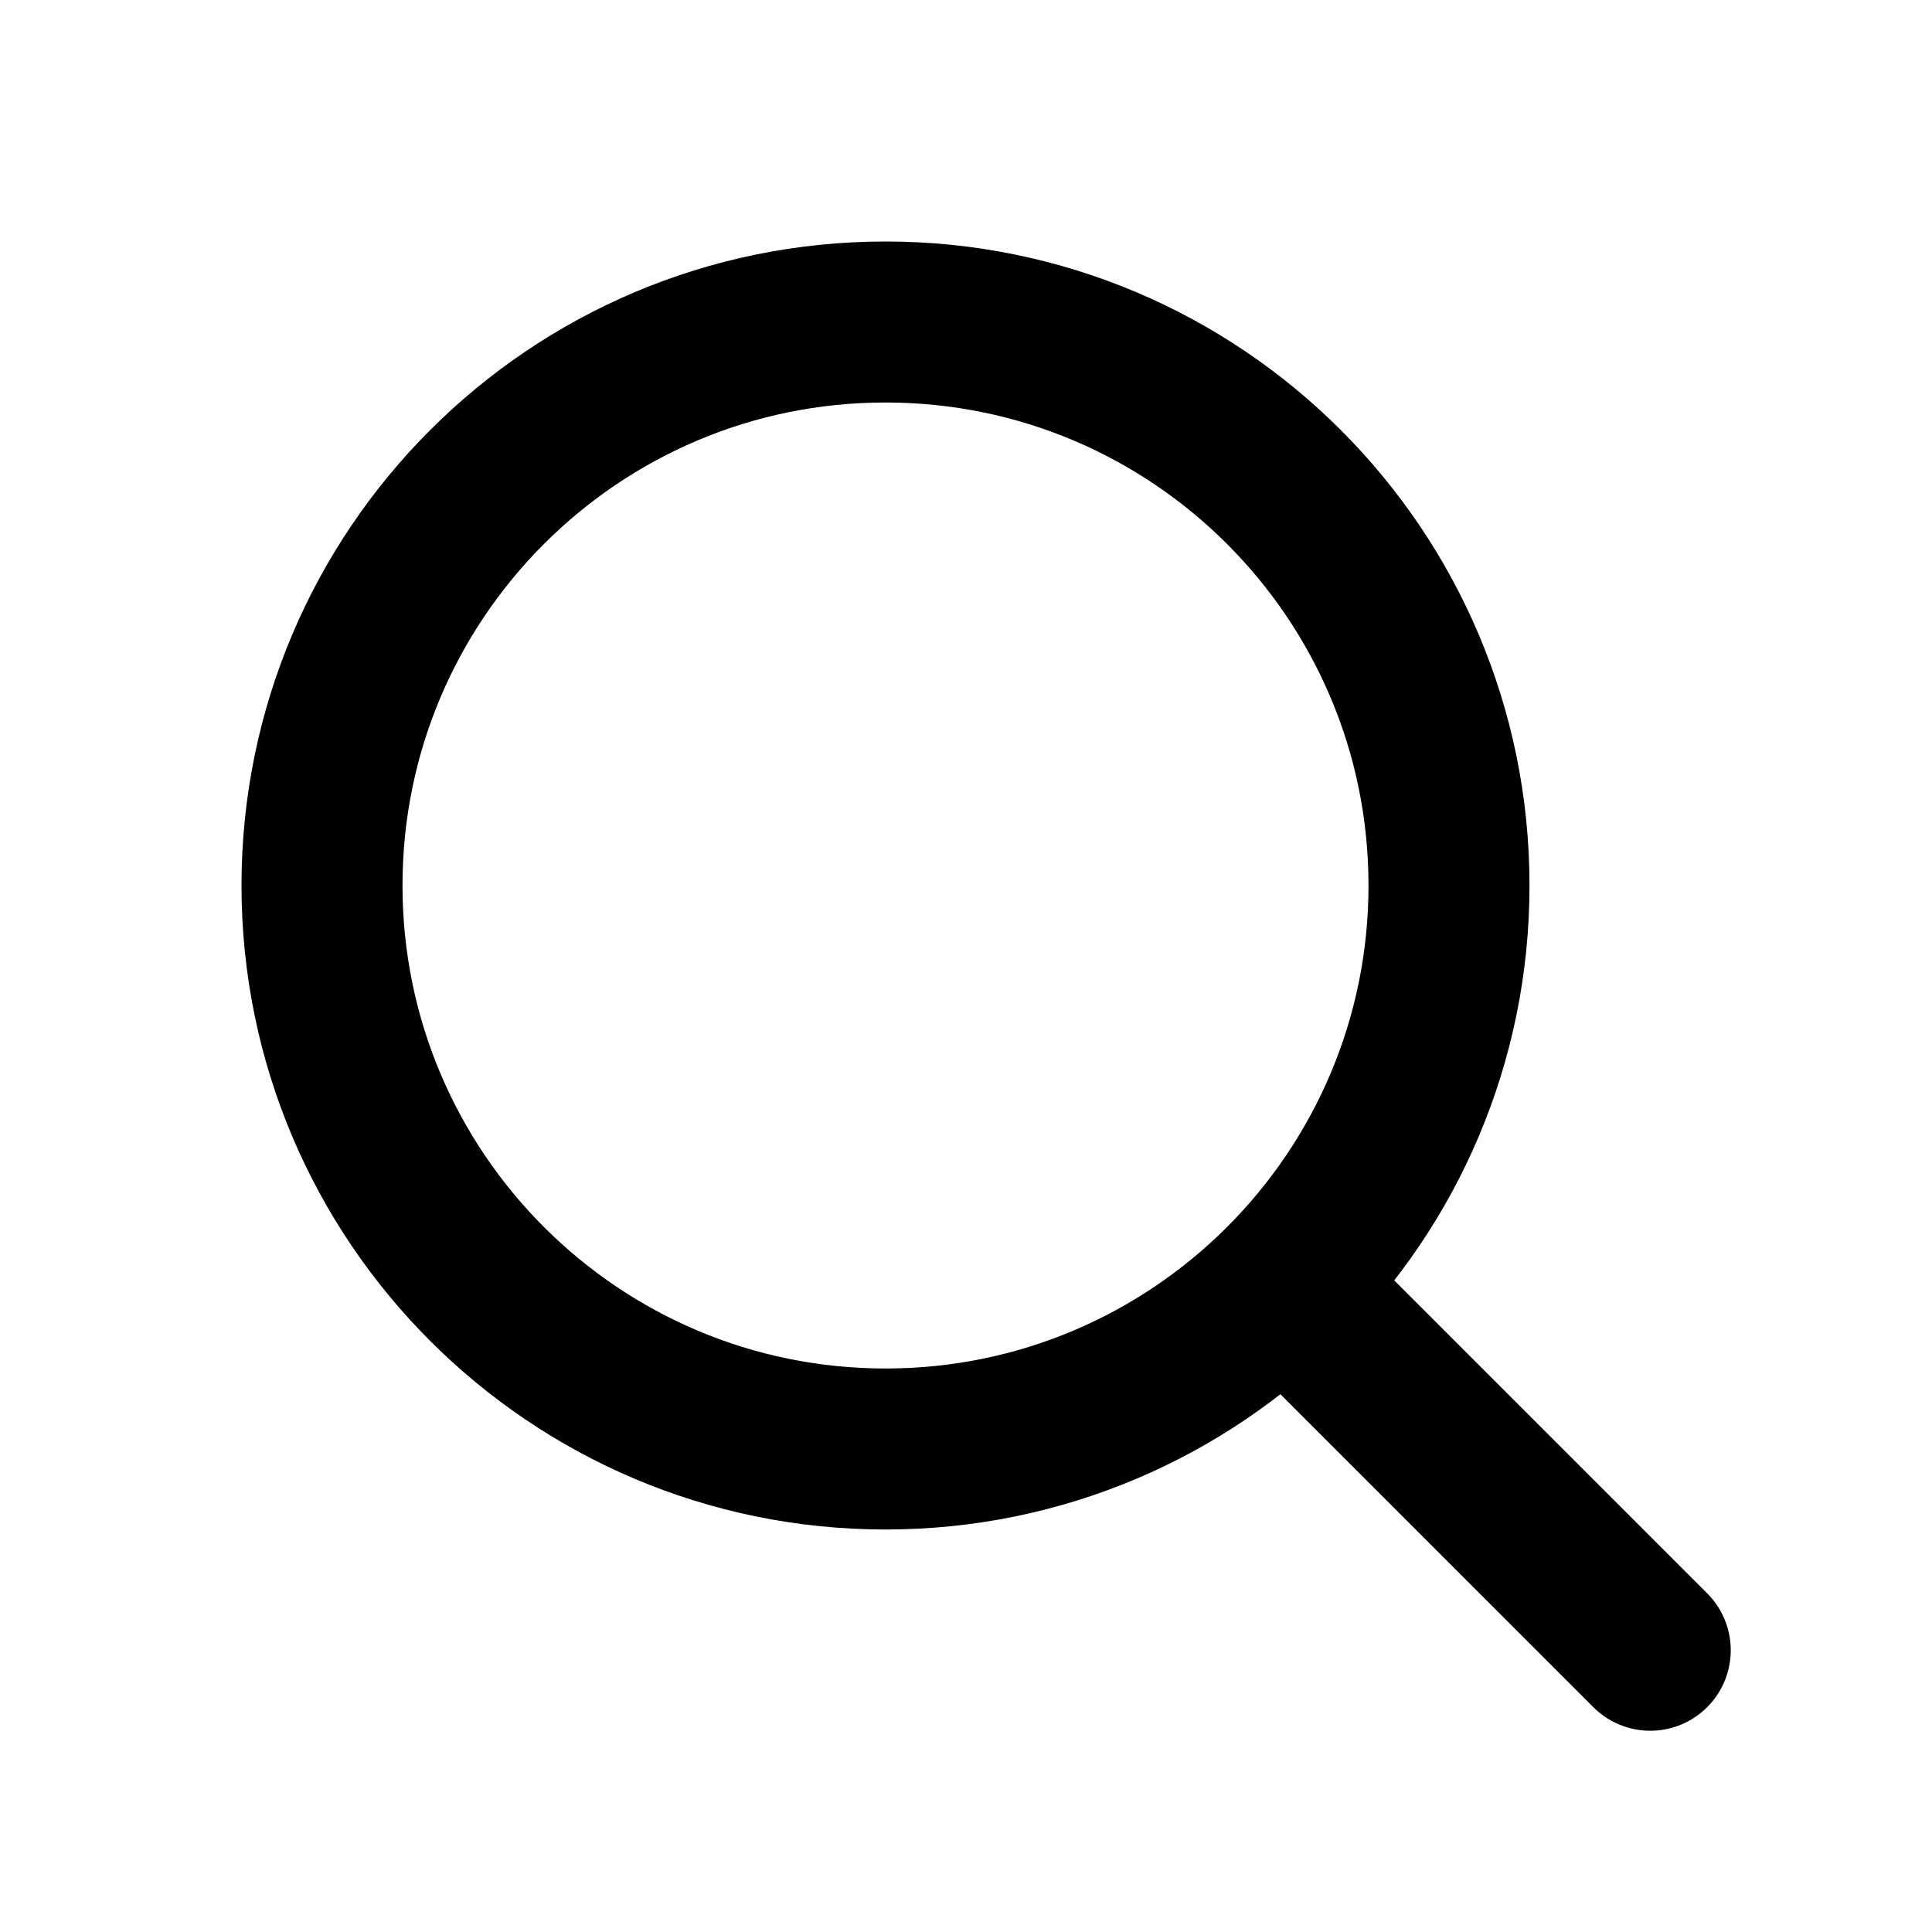
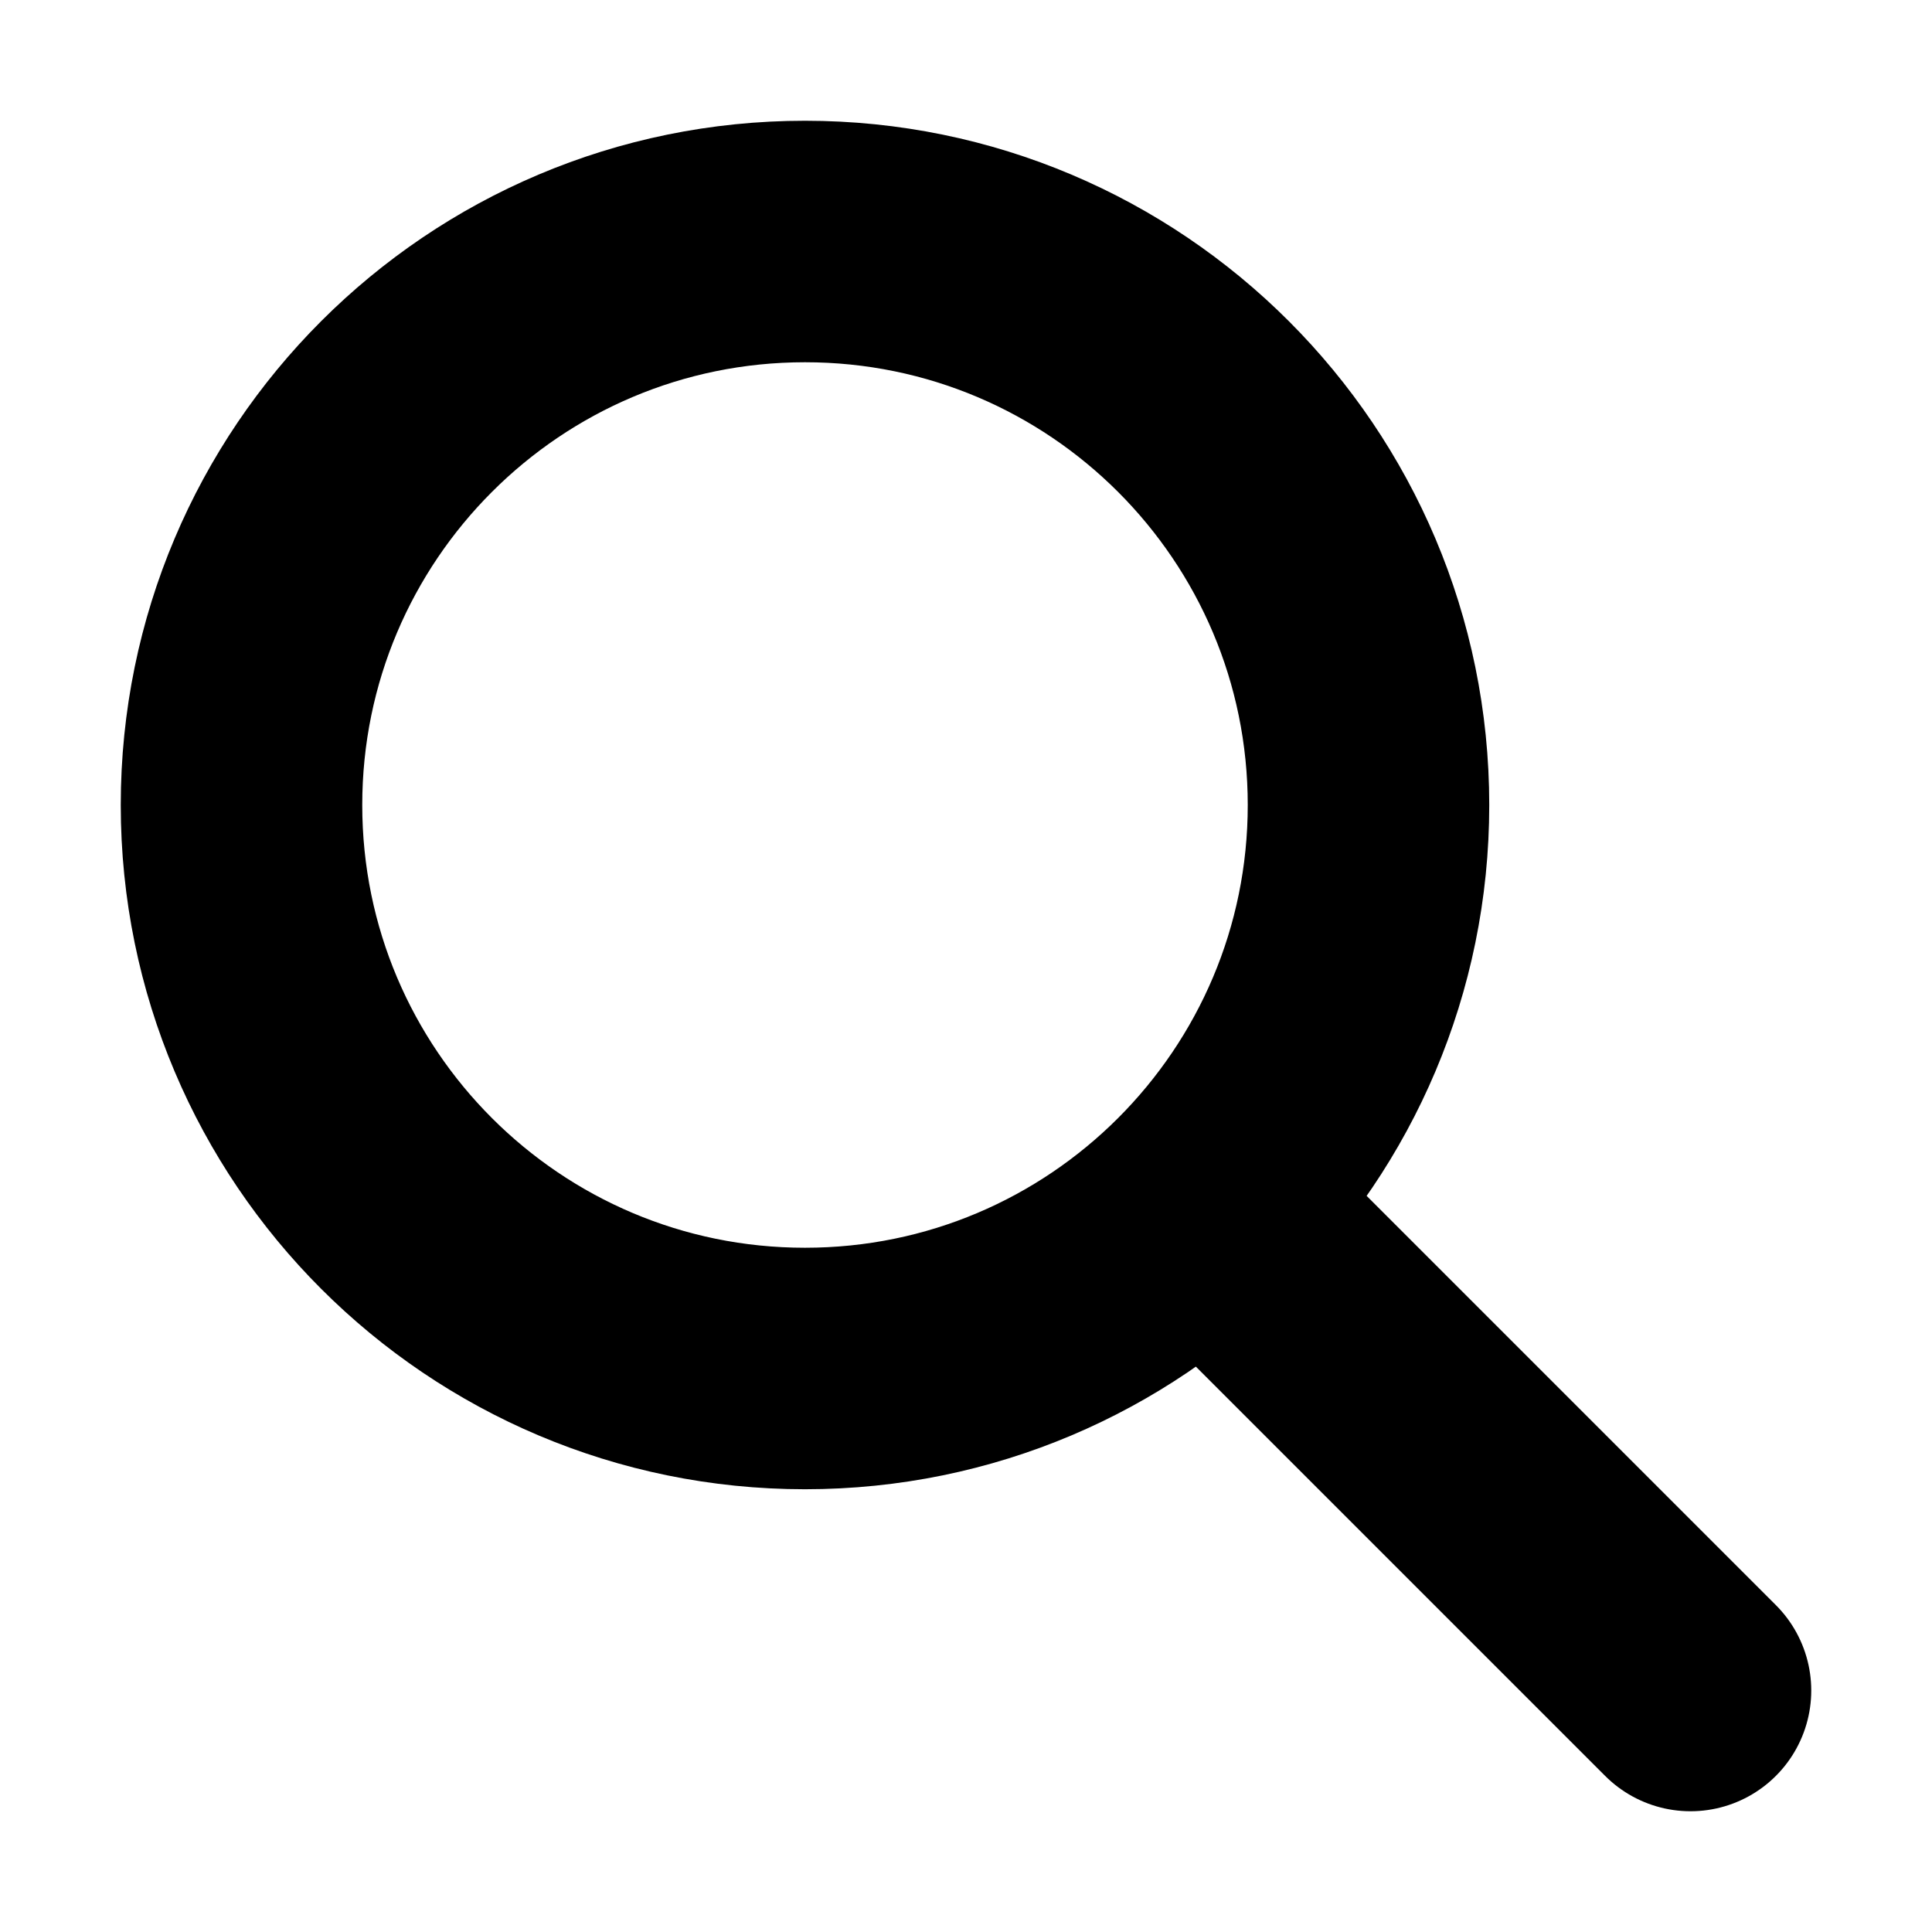
- <svg xmlns="http://www.w3.org/2000/svg" viewBox="0 0 24 24" fill="none" stroke="currentColor" stroke-width="2" stroke-linecap="round" stroke-linejoin="round">
-   <circle cx="11" cy="11" r="7" />
-   <path d="m16.5 16.5 4 4" />
+ <svg xmlns="http://www.w3.org/2000/svg" width="24" height="24" viewBox="0 0 24 24">
+   <path fill="none" stroke="currentColor" stroke-linecap="round" stroke-linejoin="round" stroke-width="3" d="M3 10a7 7 0 1 0 14 0a7 7 0 1 0-14 0m18 11l-6-6" />
</svg>
